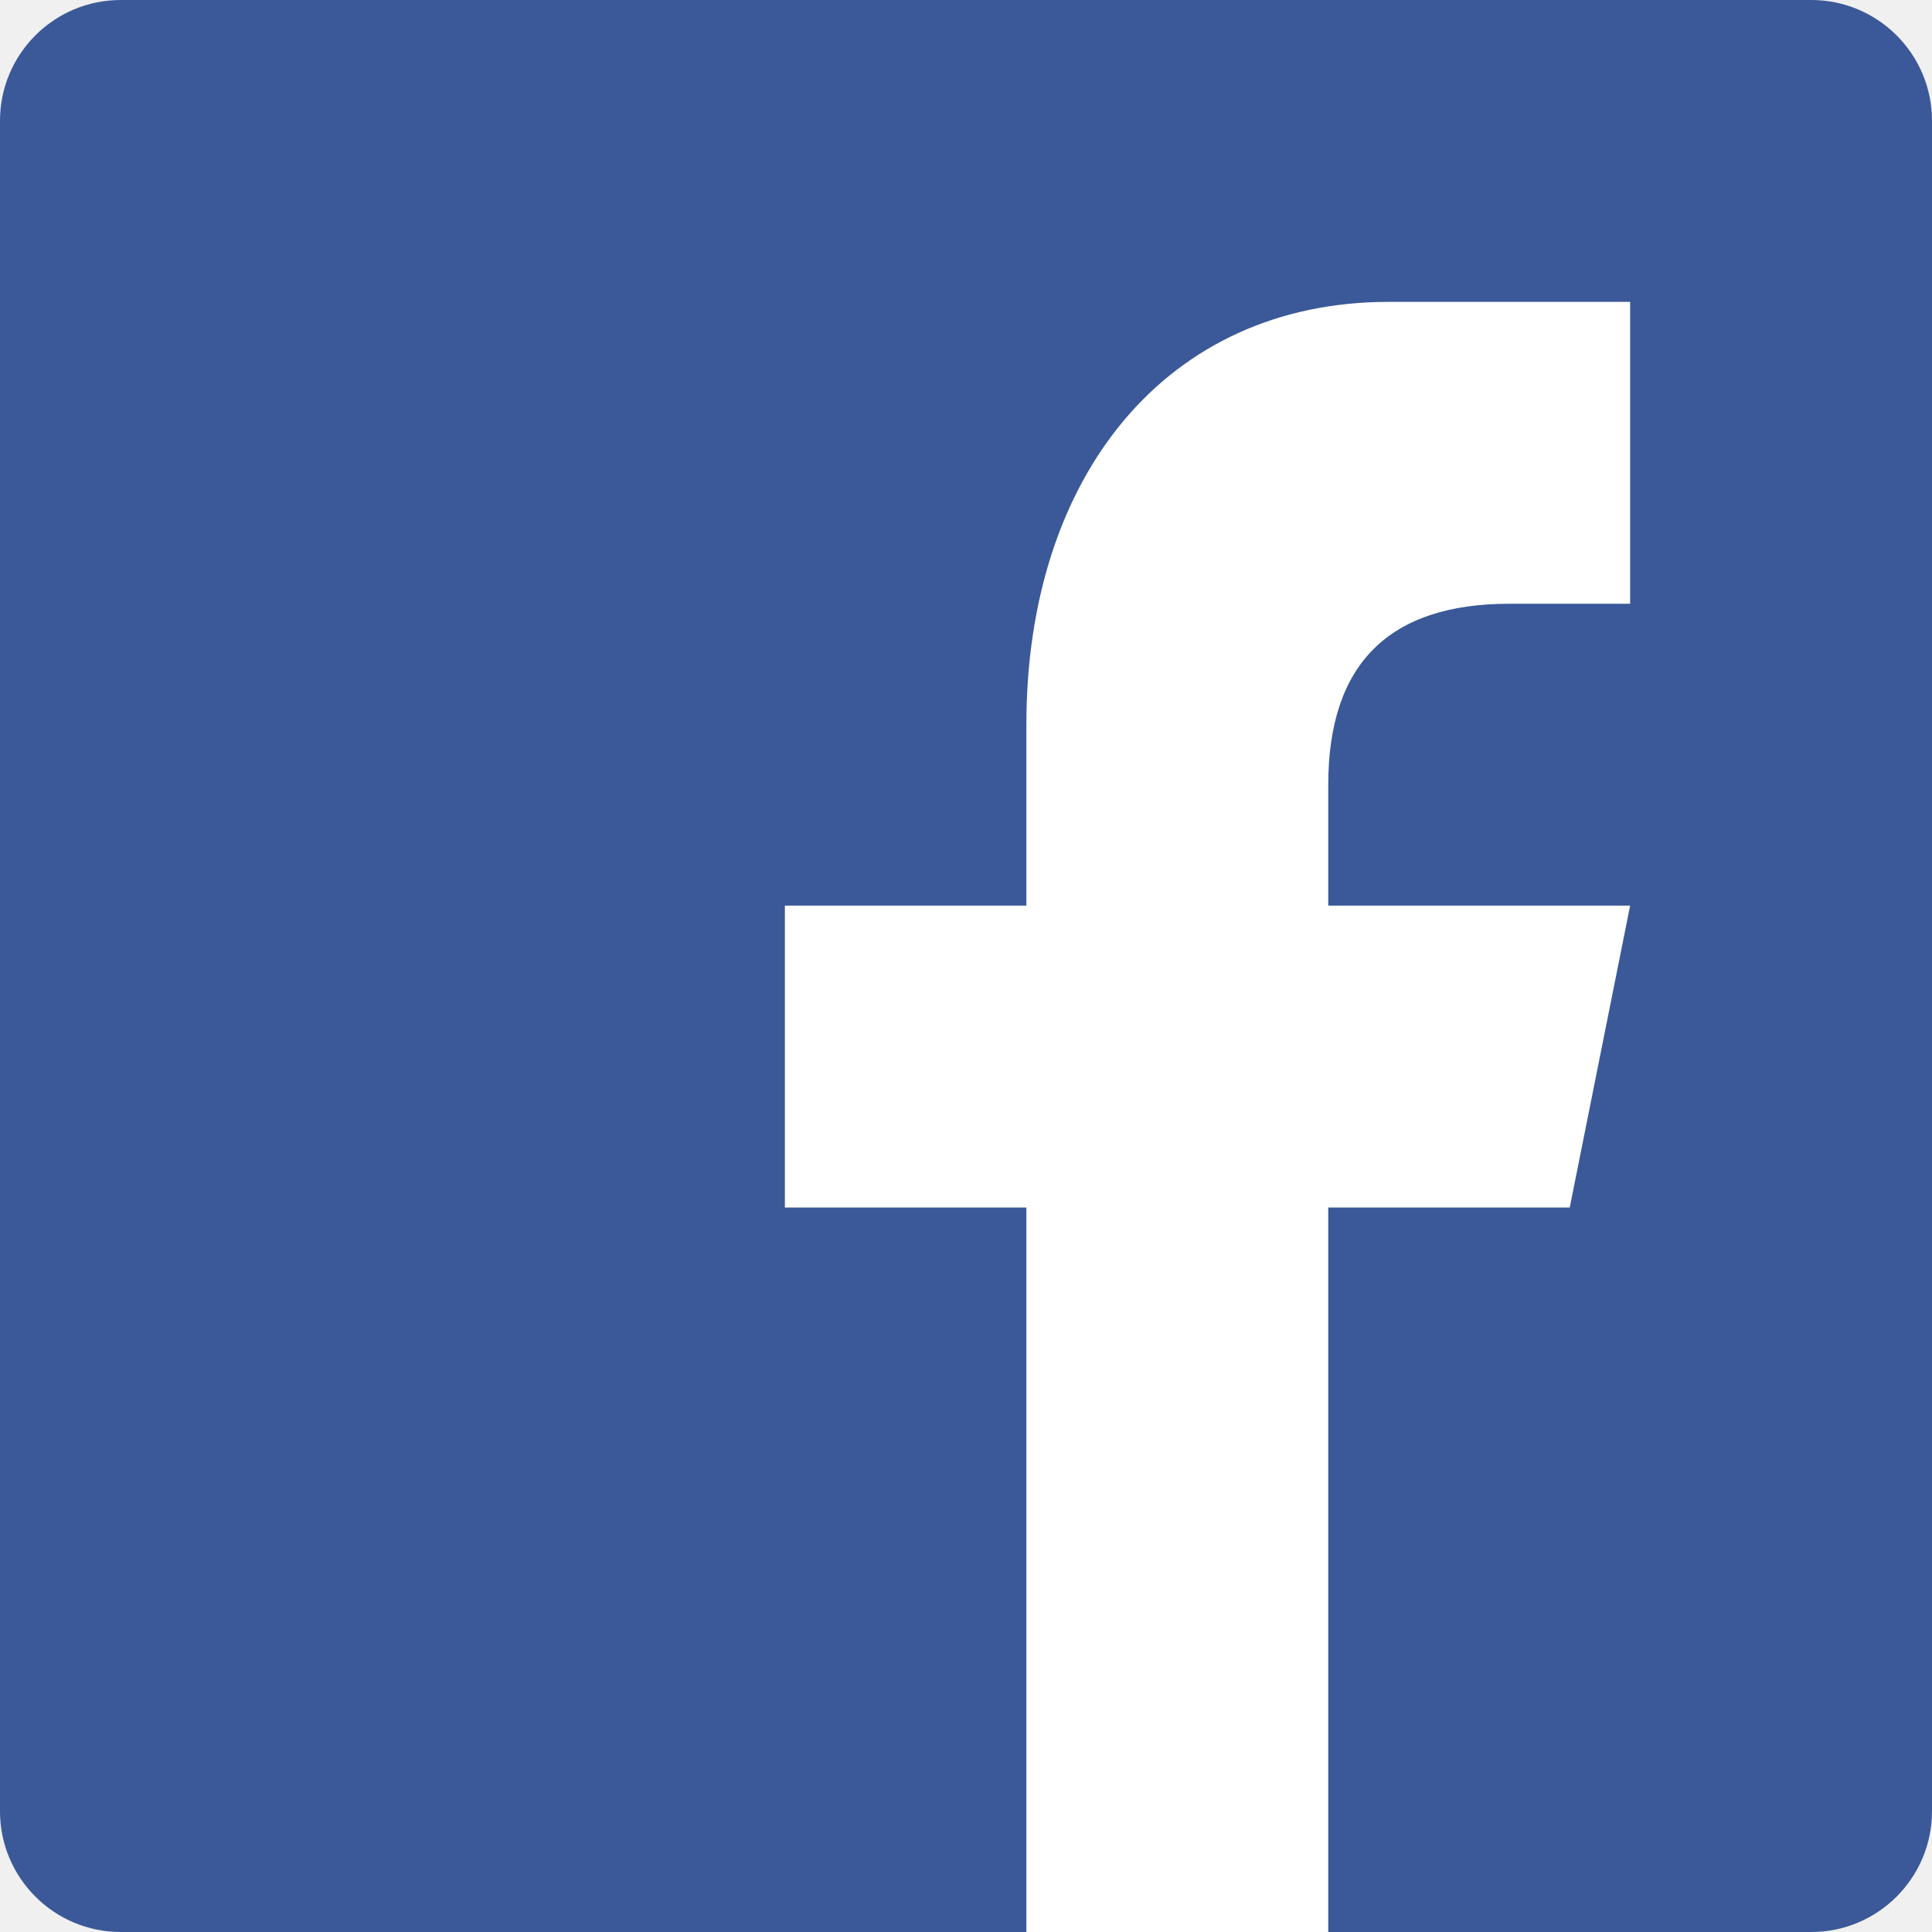
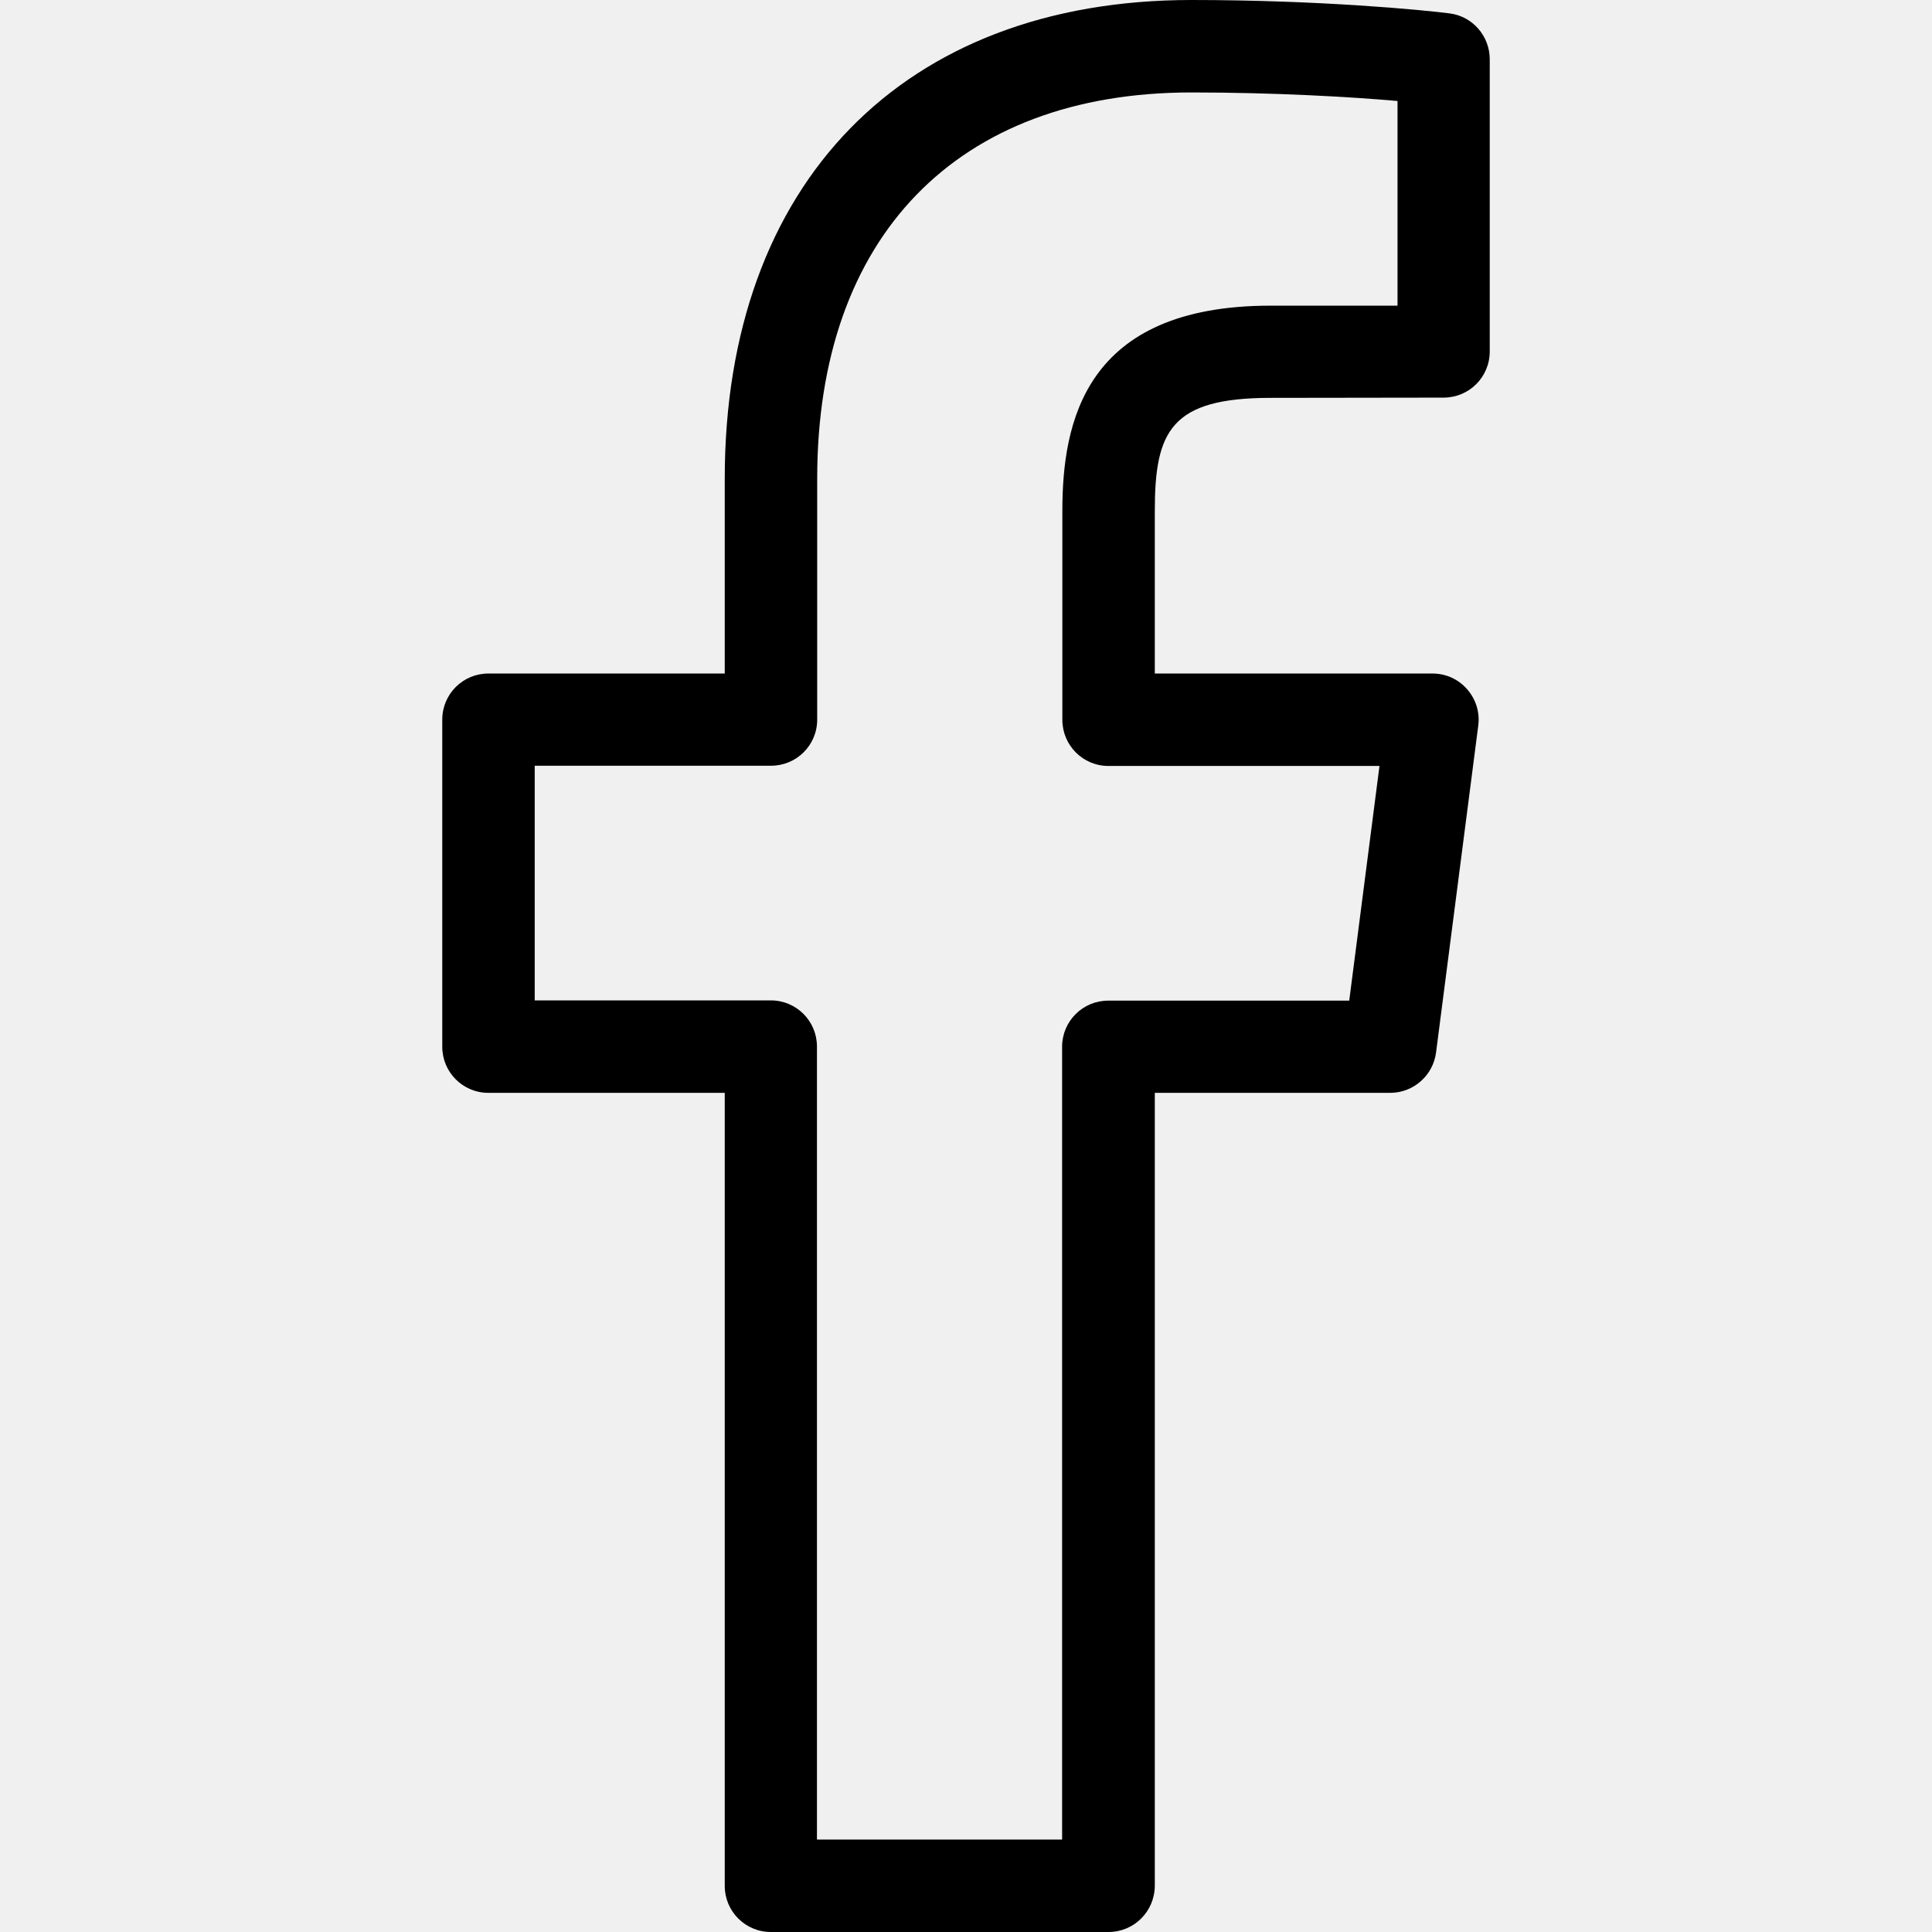
- <svg xmlns="http://www.w3.org/2000/svg" enable-background="new 0 0 32 32" height="32px" id="Layer_1" version="1.0" viewBox="0 0 32 32" width="32px" xml:space="preserve">
+ <svg xmlns="http://www.w3.org/2000/svg" version="1.1" id="Capa_1" x="0px" y="0px" viewBox="0 0 792 792" style="enable-background:new 0 0 792 792;" xml:space="preserve">
  <g>
-     <path d="M32,30c0,1.104-0.896,2-2,2H2c-1.104,0-2-0.896-2-2V2c0-1.104,0.896-2,2-2h28c1.104,0,2,0.896,2,2V30z" fill="#3B5998" />
-     <path d="M22,32V20h4l1-5h-5v-2c0-2,1.002-3,3-3h2V5c-1,0-2.24,0-4,0c-3.675,0-6,2.881-6,7v3h-4v5h4v12H22z" fill="#FFFFFF" id="f" />
+     <path d="M454.4,792H316c-10.5,0-18.9-8.5-18.9-18.9V448h-96.9c-10.5,0-18.9-8.5-18.9-18.9V295c0-10.5,8.5-18.9,18.9-18.9h96.9   v-79.9C297.1,75.1,370.4,0,488.4,0c52.7,0,95.2,4.1,105.9,5.5c9.4,1.2,16.4,9.3,16.4,18.8v119.8c0,10.5-8.5,18.9-18.9,18.9   l-70.9,0.1c-40.9,0-47.5,13.6-47.5,46.3v66.7h113.8c5.5,0,10.6,2.3,14.2,6.4c3.6,4.1,5.3,9.5,4.6,14.9l-17.3,134   c-1.2,9.5-9.3,16.6-18.8,16.6h-96.5v325.1C473.3,783.6,464.9,792,454.4,792z M334.9,754.1h100.5V429.1c0-10.5,8.5-18.9,18.9-18.9   h98.8l12.4-96.2H454.4c-10.5,0-18.9-8.5-18.9-18.9v-85.6c0-36.1,8.9-84.2,85.4-84.2l52,0V41.4c-19.4-1.7-50.5-3.5-84.5-3.5   c-96.1,0-153.4,59.2-153.4,158.3V295c0,10.5-8.5,18.9-18.9,18.9h-96.9v96.2H316c10.5,0,18.9,8.5,18.9,18.9L334.9,754.1L334.9,754.1   z" />
  </g>
-   <g />
-   <g />
-   <g />
-   <g />
-   <g />
-   <g />
</svg>
